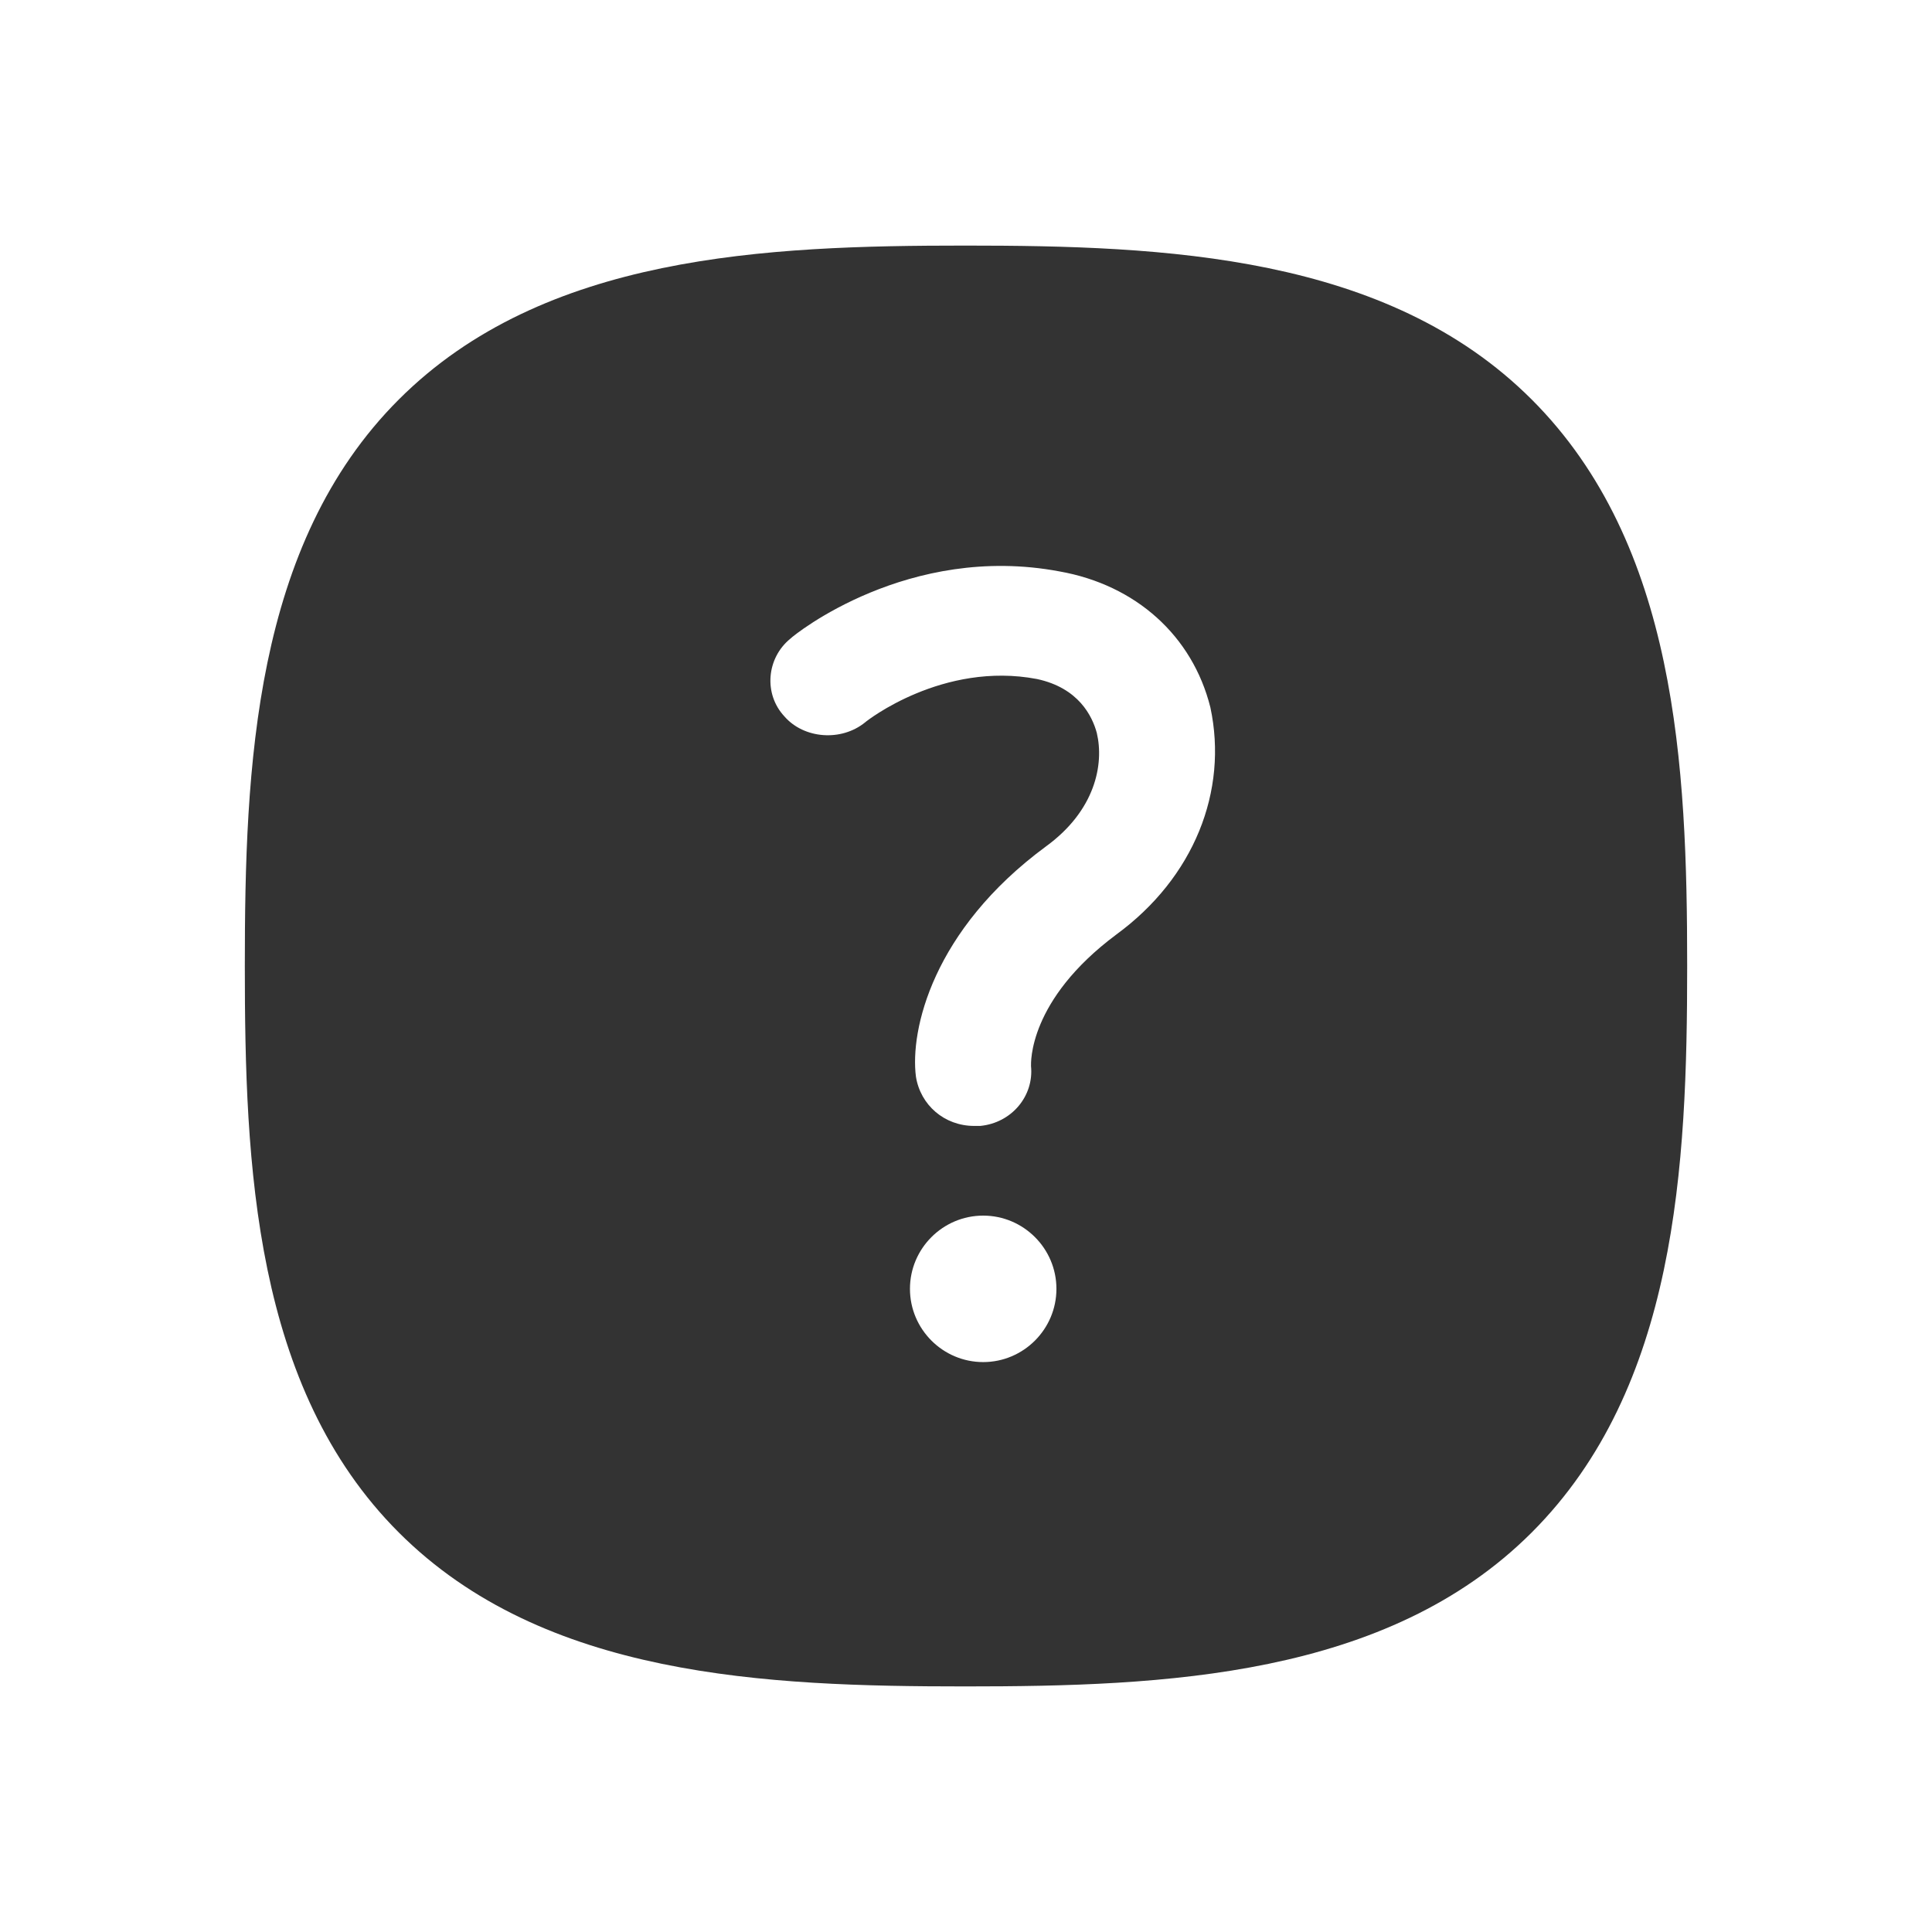
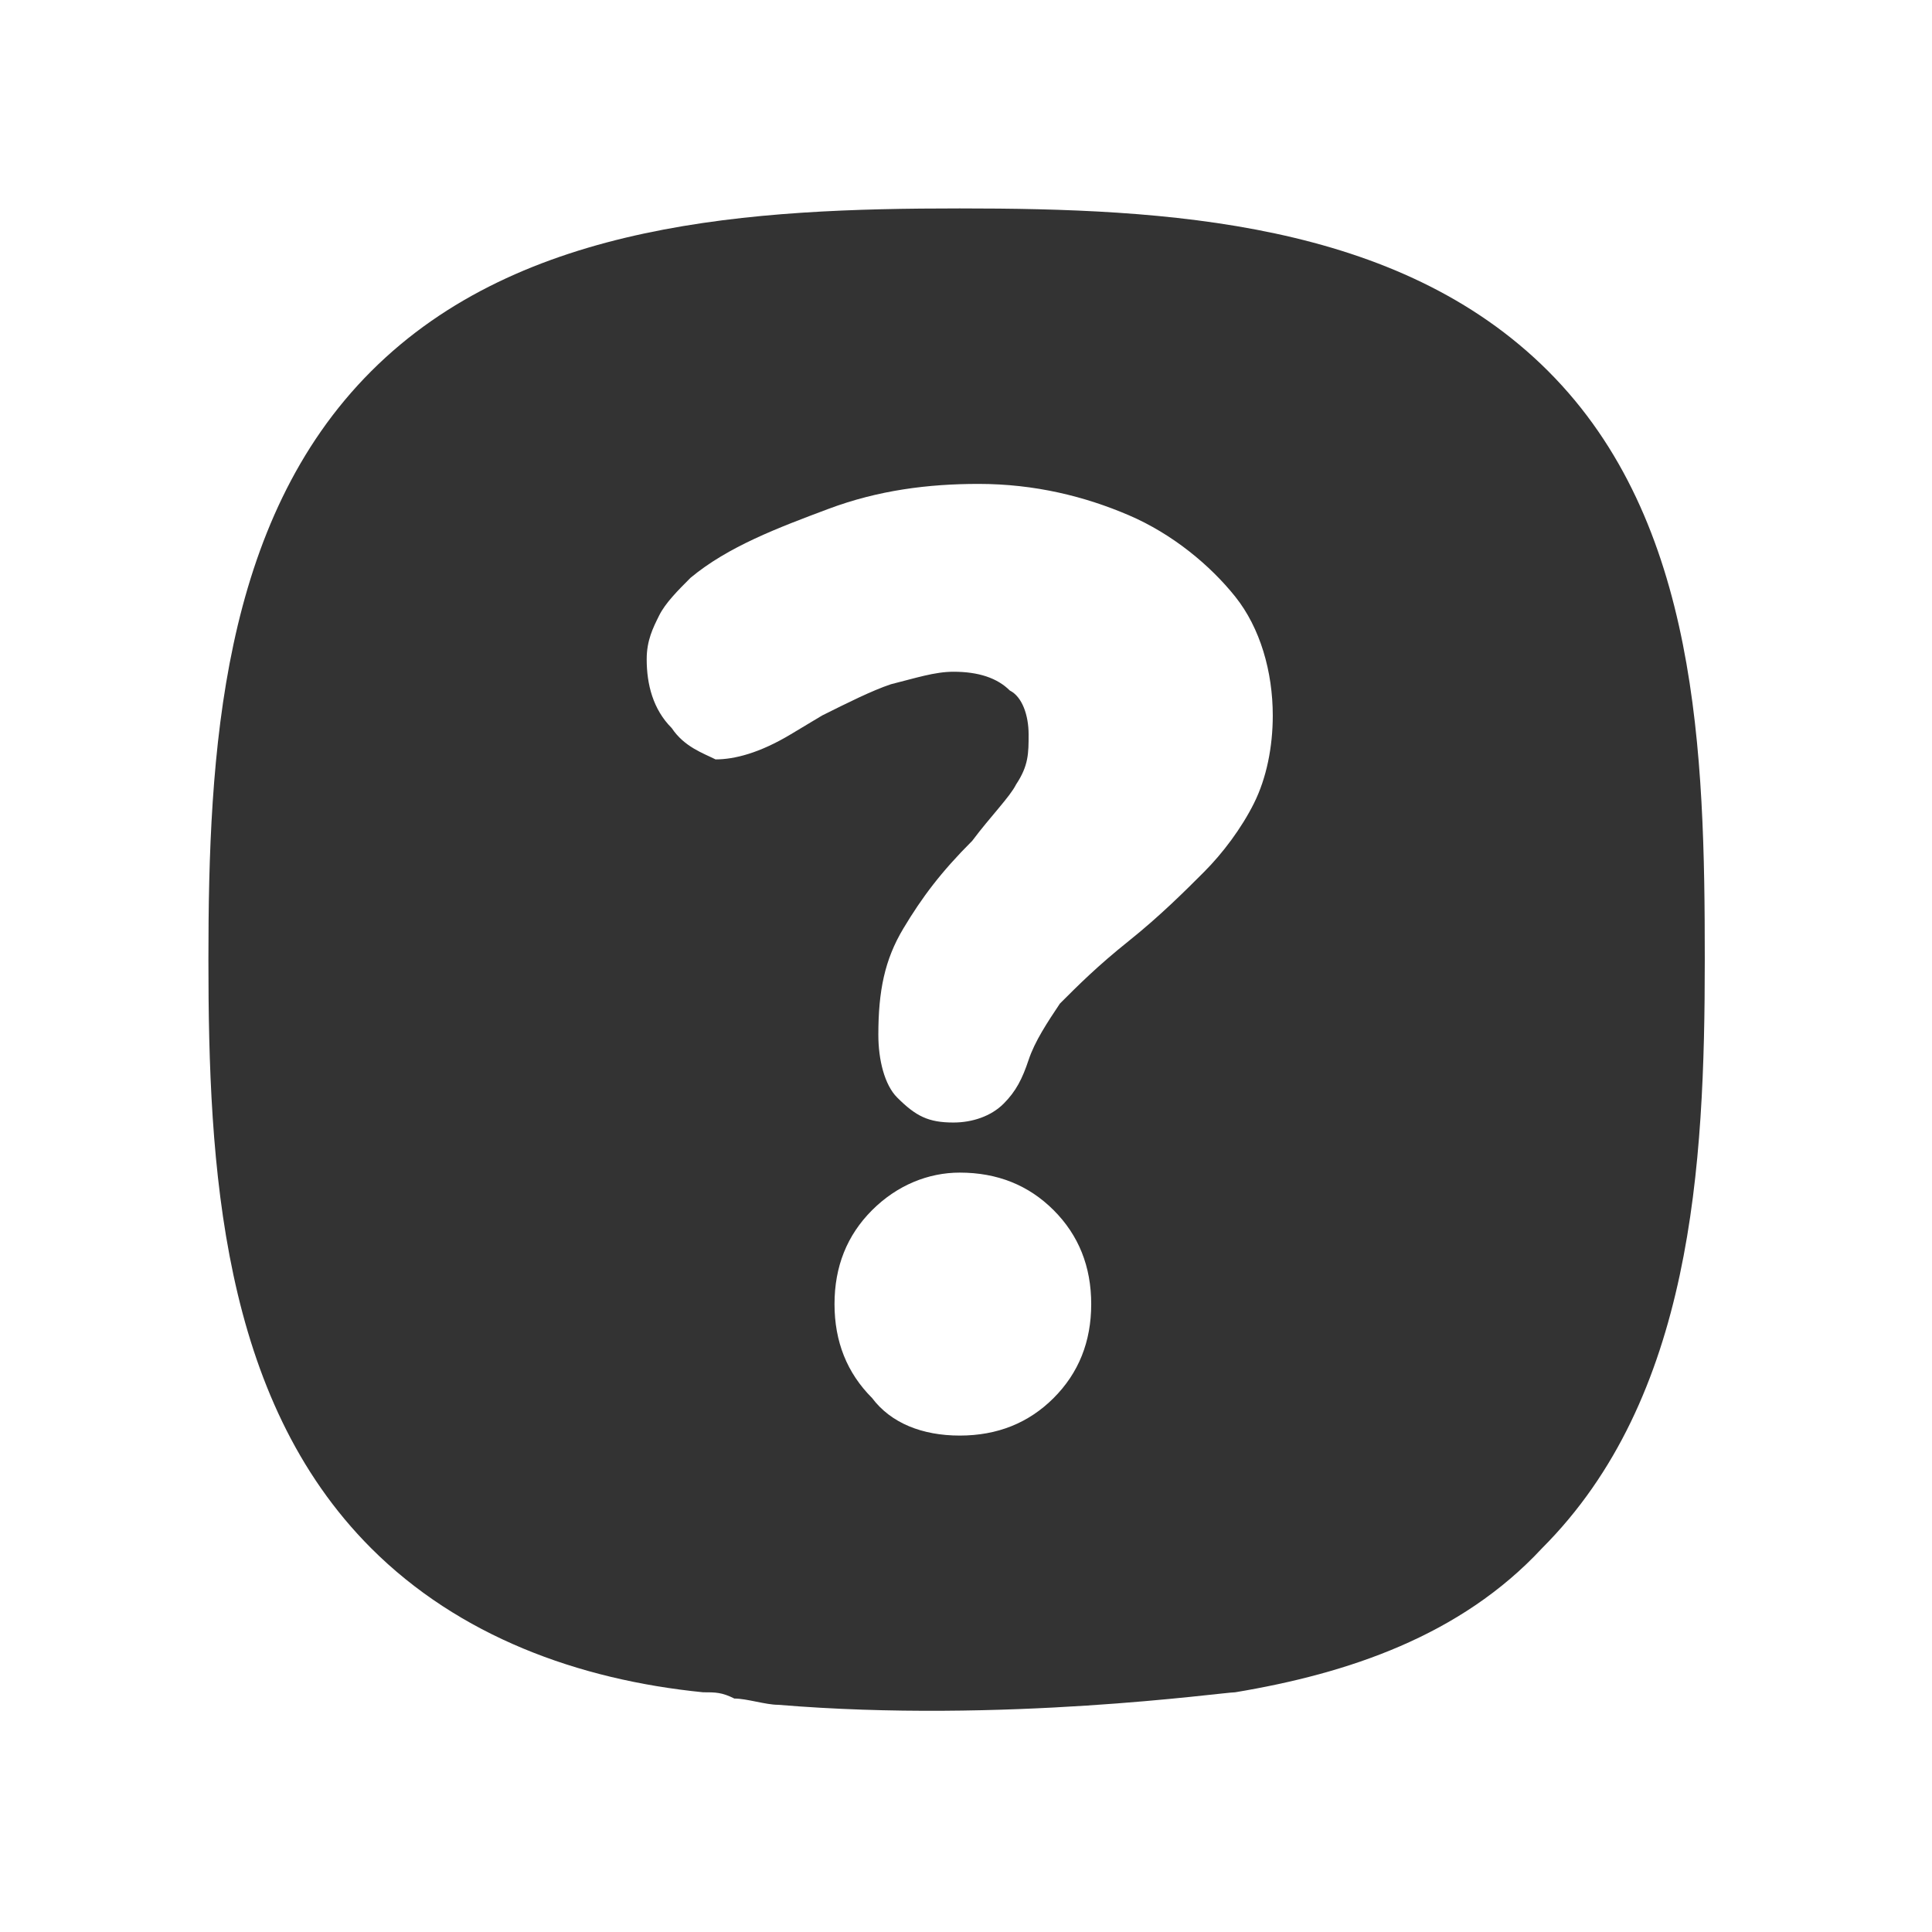
<svg xmlns="http://www.w3.org/2000/svg" version="1.1" width="256" height="256" viewBox="0 0 256 256">
-   <path fill="#333" d="M202.962 52.94c-19.211-19.211-48.72-20.399-75.061-20.399s-55.85 1.188-75.061 20.399-20.399 48.72-20.399 75.060 1.188 55.85 20.399 75.060c19.211 19.211 48.72 20.399 75.061 20.399s55.85-1.189 75.061-20.399c19.211-19.211 20.597-48.522 20.597-75.061s-1.386-55.85-20.597-75.061zM130.278 180.483c-5.347 0-9.704-4.357-9.704-9.704s4.357-9.704 9.704-9.704c5.347 0 9.704 4.357 9.704 9.704s-4.357 9.704-9.704 9.704zM147.904 123.841c-11.685 8.714-11.289 17.032-11.289 17.428 0.396 3.961-2.575 7.526-6.734 7.922-0.198 0-0.594 0-0.792 0-3.961 0-7.13-2.773-7.724-6.536-0.792-6.139 2.179-19.409 17.23-30.499 6.536-4.753 7.724-10.893 6.734-15.052-0.594-2.179-2.376-5.941-7.922-7.13-12.477-2.377-22.578 5.545-22.775 5.743-3.169 2.575-8.12 2.179-10.695-0.792-2.773-2.971-2.376-7.724 0.792-10.299 0.594-0.594 15.646-12.675 35.649-8.912 10.101 1.782 17.626 8.516 20.003 18.022 2.376 11.091-2.179 22.578-12.477 30.103z" />
+   <path fill="#333" d="M205.154 49.187c-19.911-19.91-50.606-21.57-77.984-21.57s-58.073 1.659-77.984 21.57c-19.91 19.91-21.57 50.606-21.57 77.984s1.659 58.073 21.57 77.983c11.614 11.614 27.377 17.422 43.969 19.081 0 0 0 0 0 0 1.659 0 2.489 0 4.148 0.83 1.659 0 4.148 0.83 5.807 0.83 0 0 0 0 0 0 29.866 2.489 58.902-1.659 60.561-1.659v0c14.933-2.489 29.866-7.466 40.651-19.081 19.911-19.911 21.57-50.606 21.57-77.984s-0.83-58.073-20.74-77.984zM139.614 185.243c-3.319 3.319-7.466 4.978-12.444 4.978s-9.126-1.659-11.615-4.978c-3.319-3.319-4.978-7.466-4.978-12.444s1.659-9.126 4.978-12.444c3.319-3.319 7.466-4.978 11.614-4.978 4.978 0 9.126 1.659 12.444 4.978s4.978 7.466 4.978 12.444c0 4.978-1.659 9.126-4.978 12.444zM166.162 106.43c-1.659 3.319-4.148 6.637-6.637 9.126s-5.807 5.807-9.955 9.126c-4.148 3.319-6.637 5.807-9.126 8.296-1.659 2.489-3.319 4.978-4.148 7.466s-1.659 4.148-3.319 5.807c-1.659 1.659-4.148 2.489-6.637 2.489-3.319 0-4.978-0.83-7.466-3.319-1.659-1.659-2.489-4.978-2.489-8.296 0-5.807 0.83-9.955 3.319-14.103s4.978-7.466 9.126-11.614c2.489-3.319 4.978-5.807 5.807-7.466 1.659-2.489 1.659-4.148 1.659-6.637s-0.83-4.978-2.489-5.807c-1.659-1.659-4.148-2.489-7.466-2.489-2.489 0-4.978 0.83-8.296 1.659-2.489 0.83-5.807 2.489-9.126 4.148l-4.148 2.489c-4.148 2.489-7.466 3.319-9.955 3.319-1.659-0.83-4.148-1.659-5.807-4.148-2.489-2.489-3.319-5.807-3.319-9.126 0-2.489 0.83-4.148 1.659-5.807s2.489-3.319 4.148-4.978c4.978-4.148 11.615-6.637 18.251-9.126s13.274-3.319 19.91-3.319c7.466 0 14.103 1.659 19.91 4.148s10.785 6.637 14.103 10.785 4.978 9.955 4.978 15.763c0 4.148-0.83 8.296-2.489 11.614z" />
</svg>
